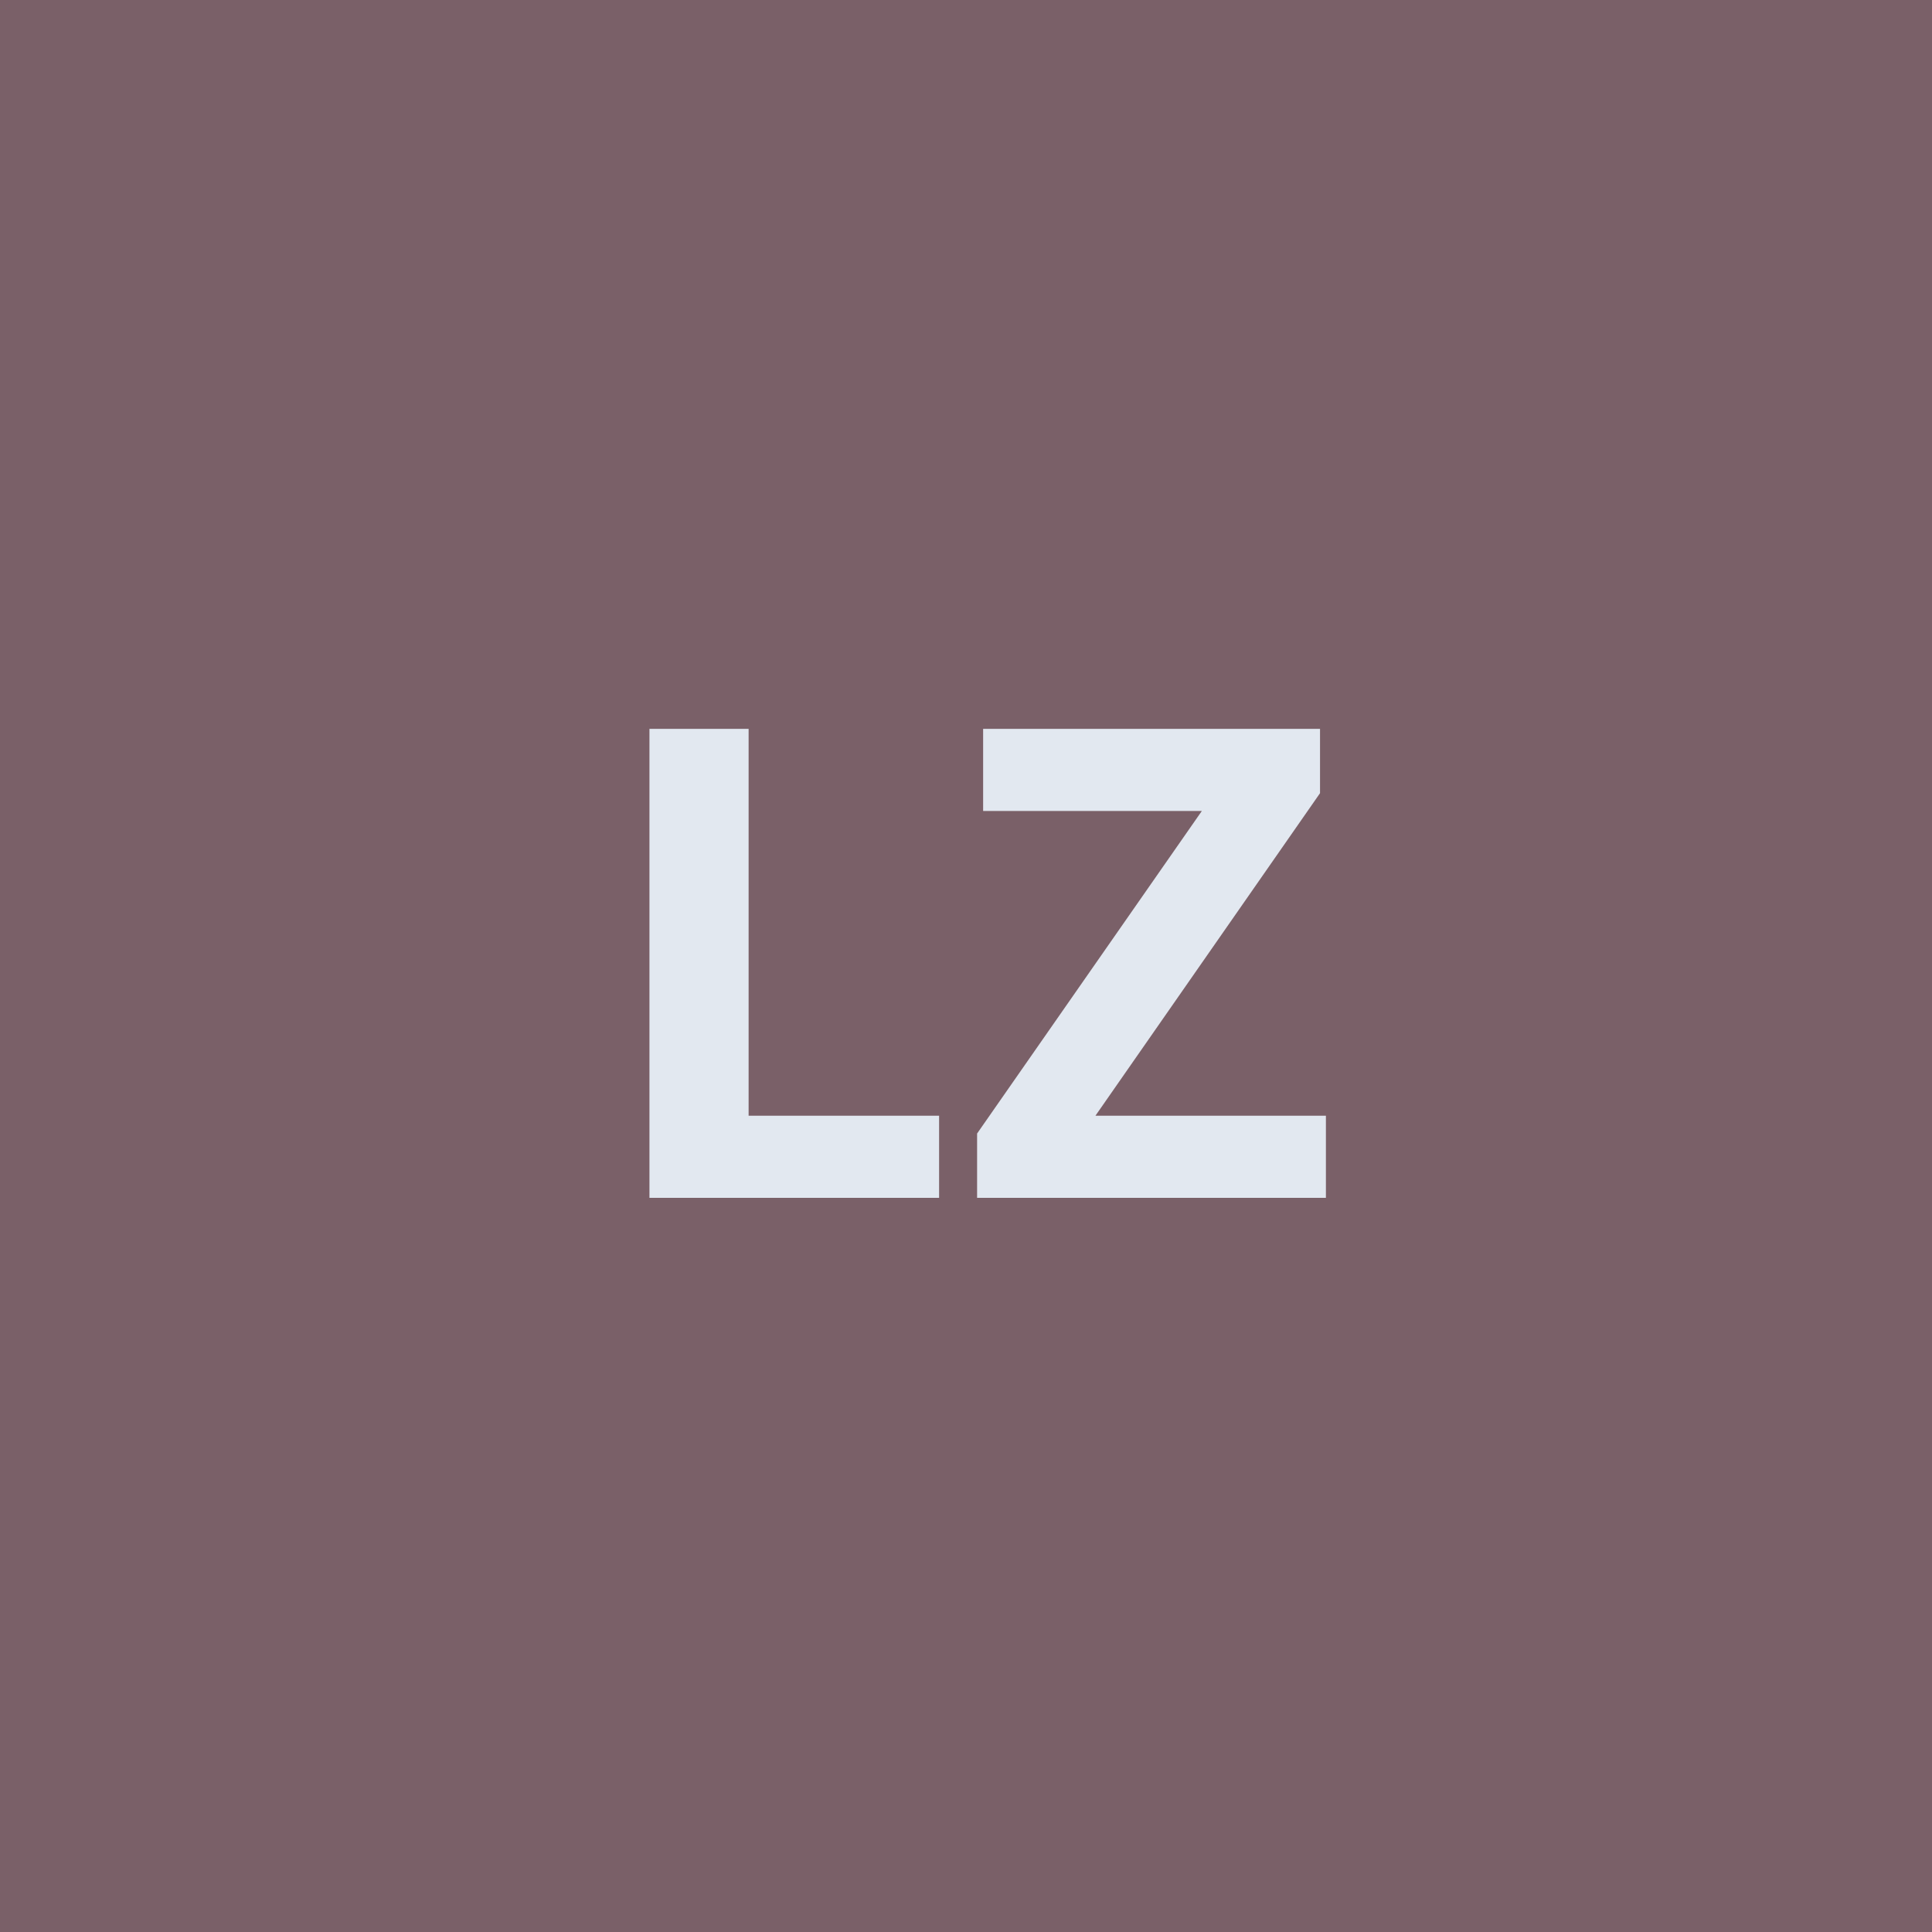
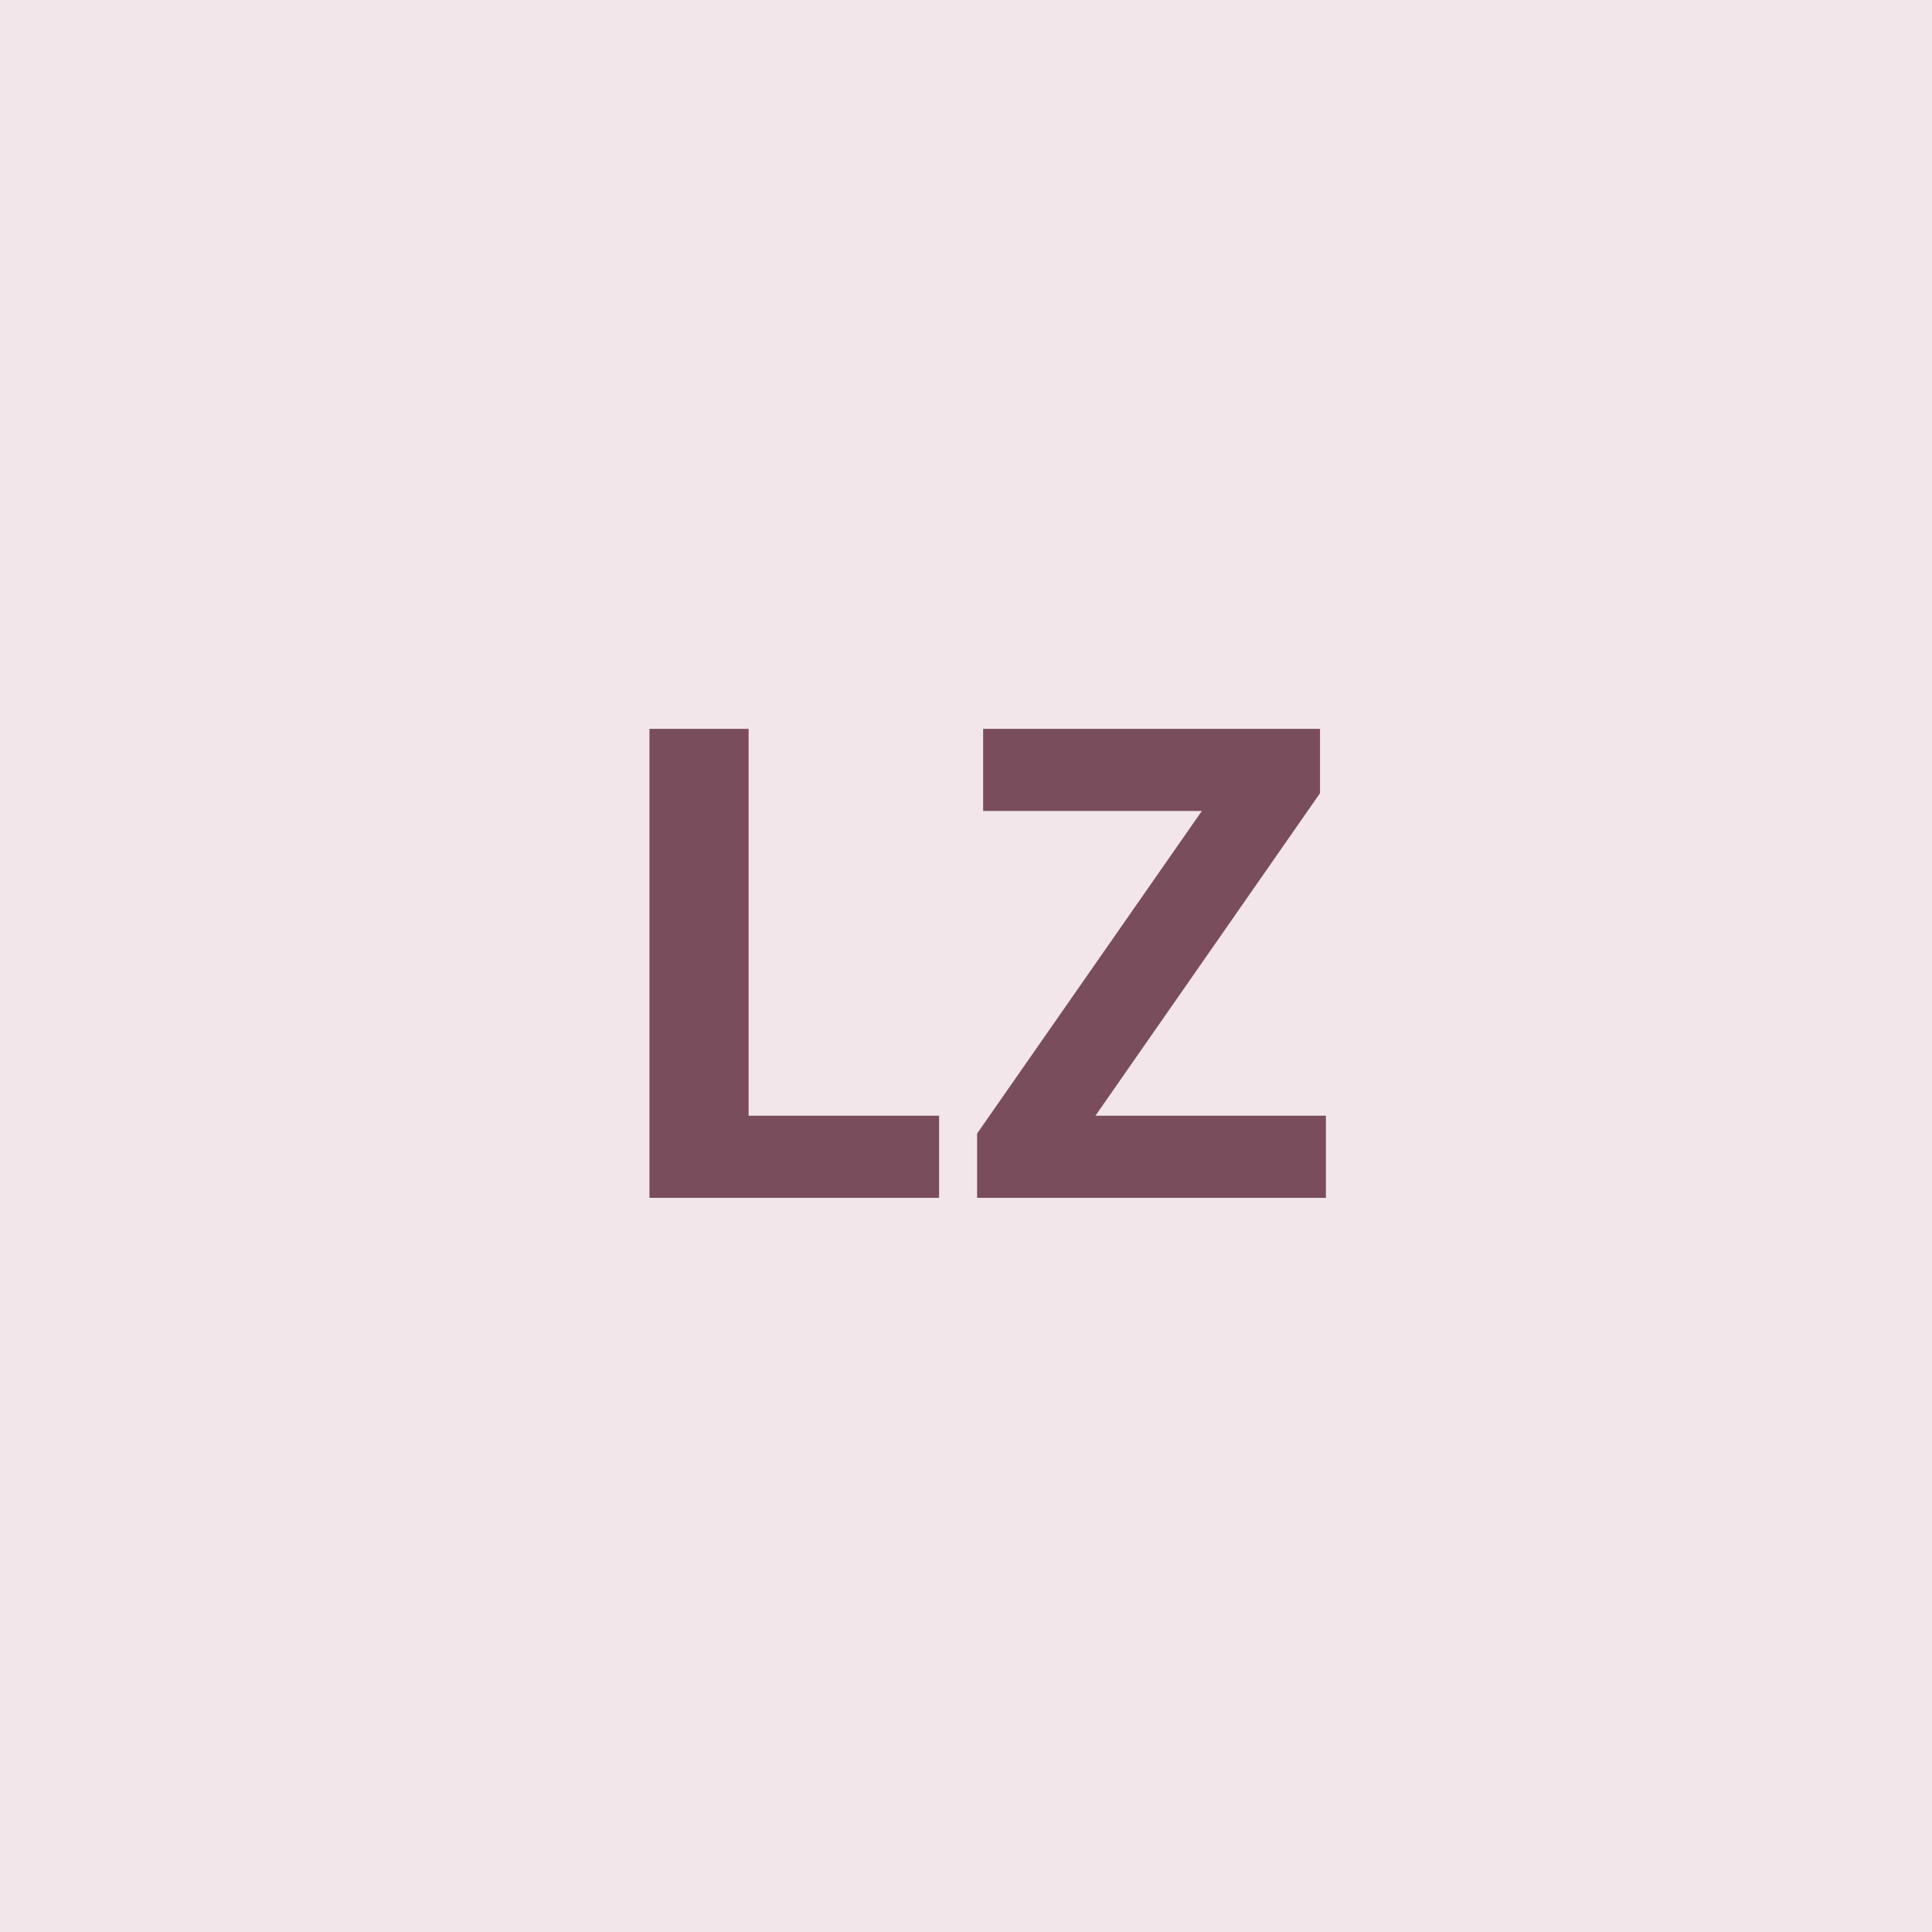
<svg xmlns="http://www.w3.org/2000/svg" viewBox="0 0 200 200" width="200" height="200" role="img" aria-label="LZ">
-   <rect width="200" height="200" fill="#7a6068" />
-   <text x="100" y="124" text-anchor="middle" font-family="ui-sans-serif,system-ui,sans-serif" font-size="68" font-weight="600" fill="#e2e8f0">LZ</text>
+   <rect width="200" height="200" fill="#f2e6ea" />
+   <text x="100" y="124" text-anchor="middle" font-family="ui-sans-serif,system-ui,sans-serif" font-size="68" font-weight="600" fill="#7a4d5c">LZ</text>
</svg>
